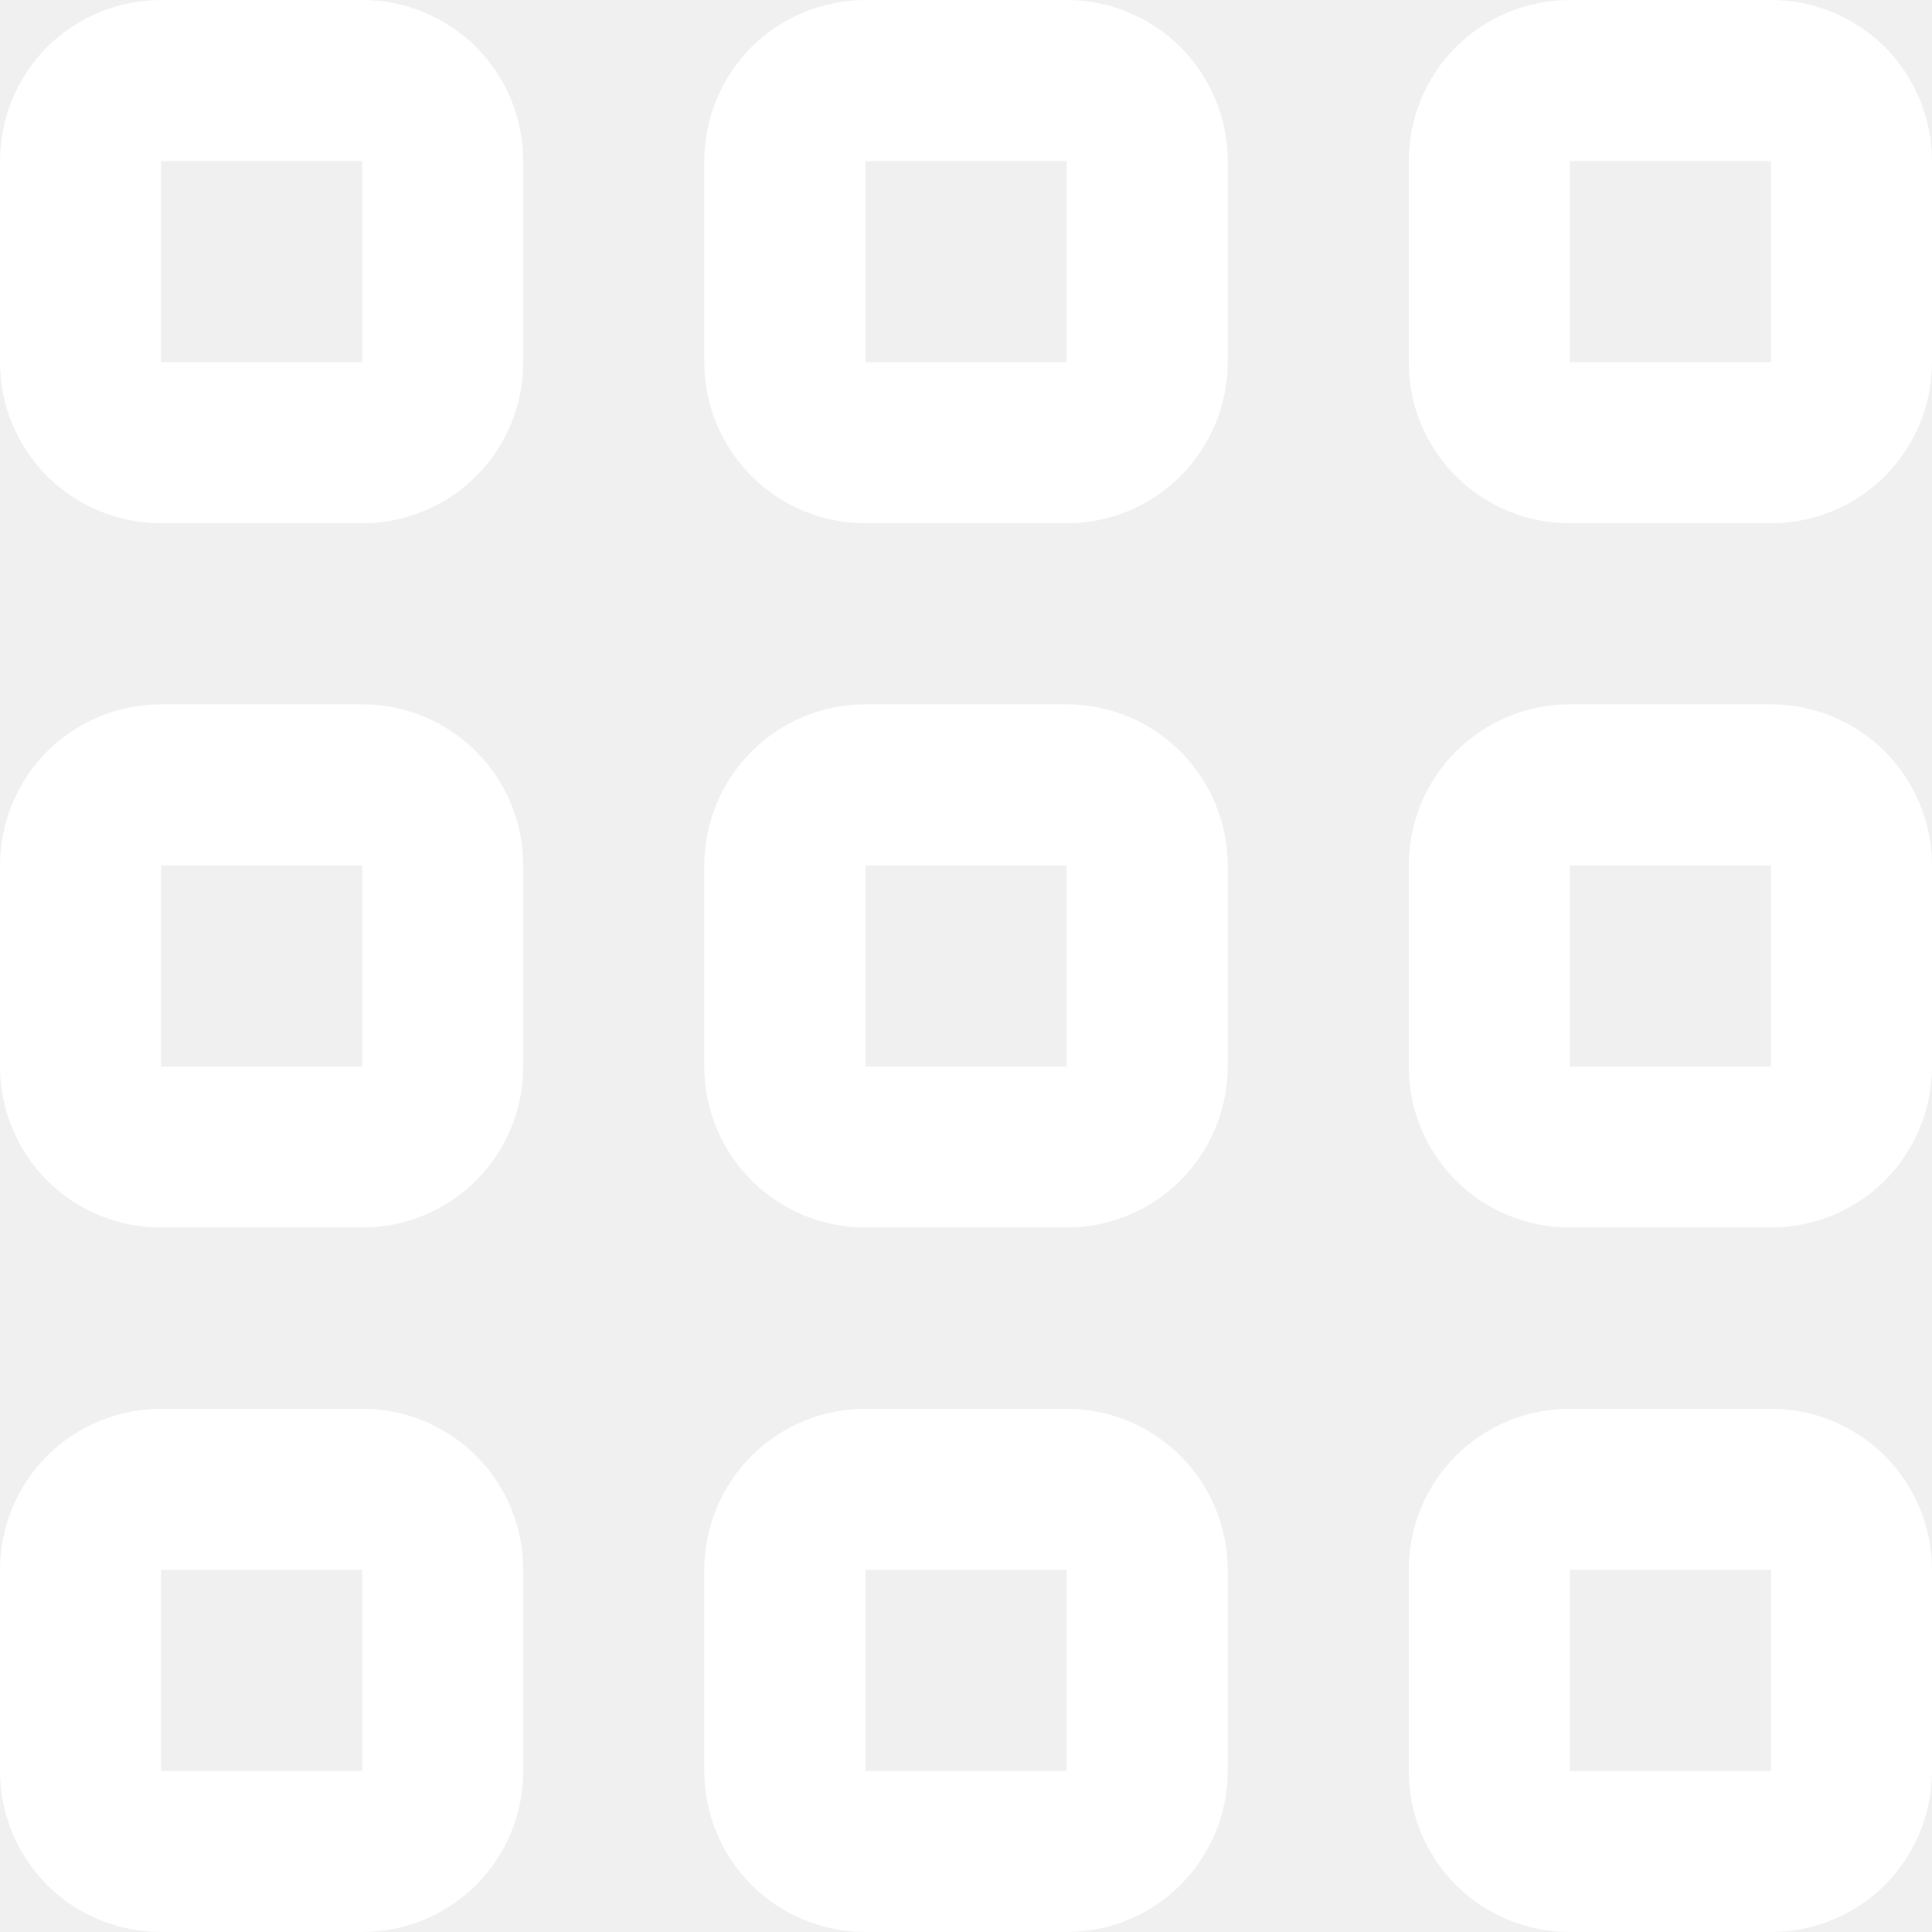
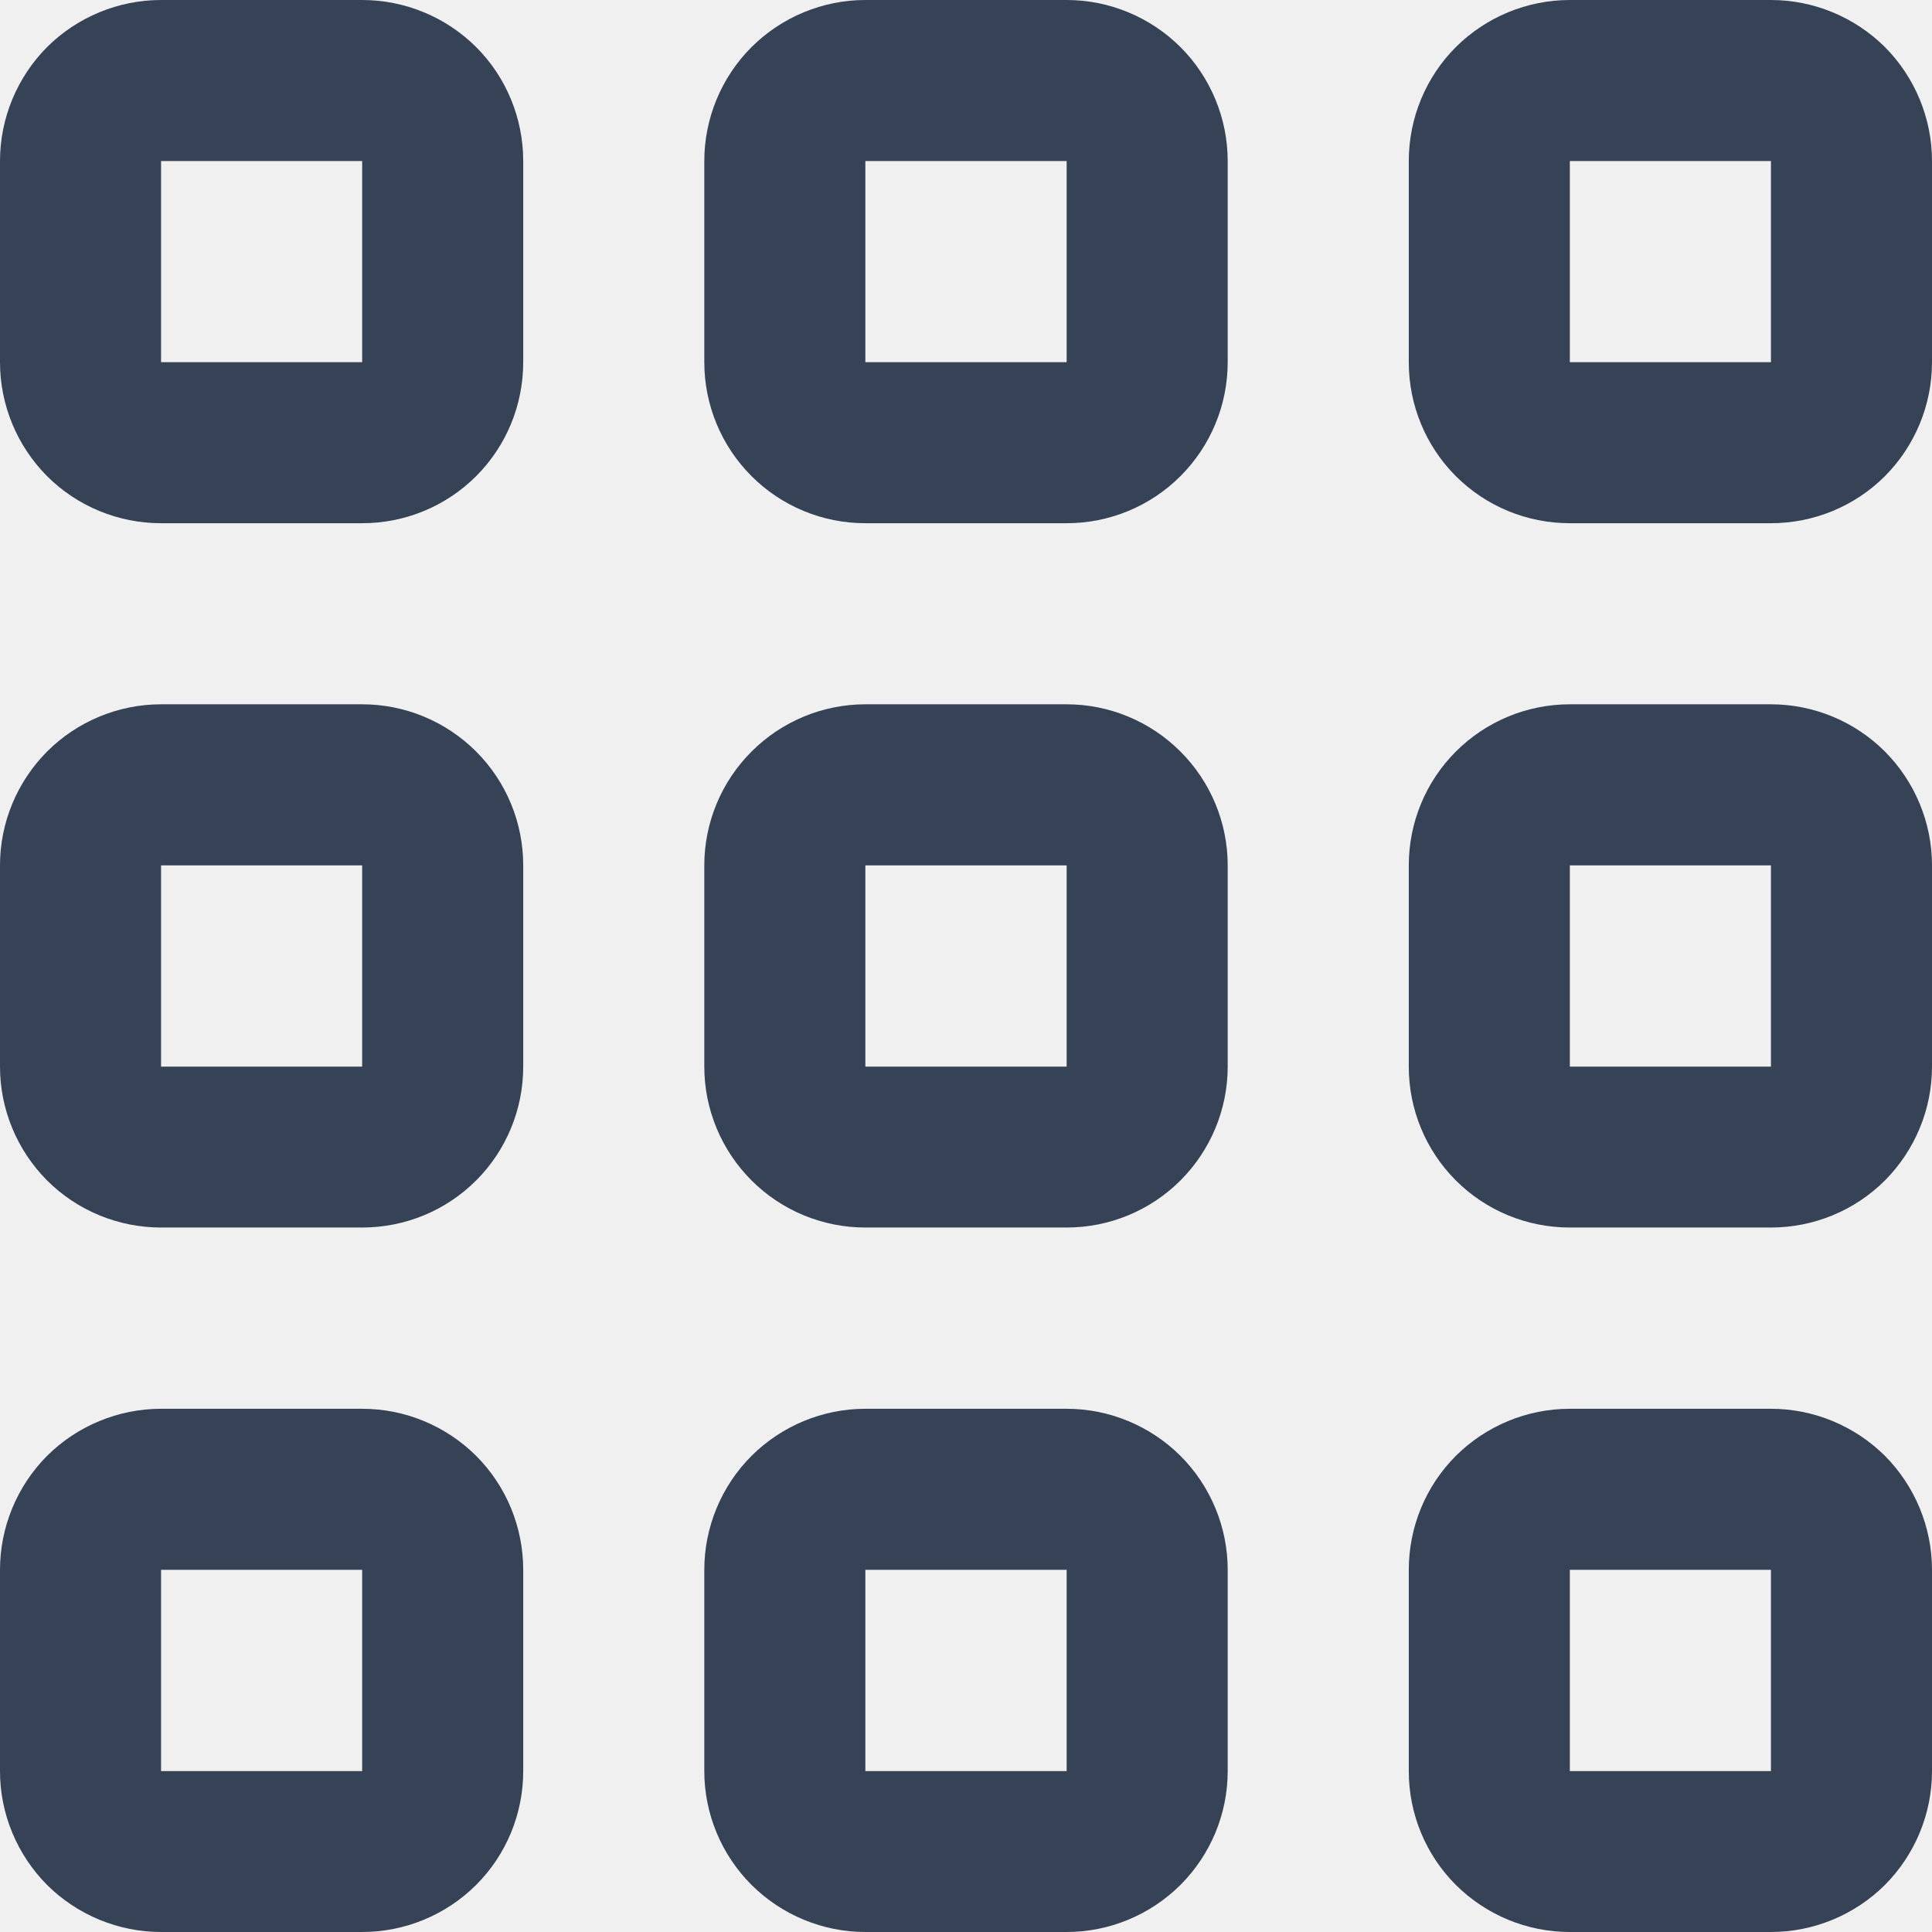
<svg xmlns="http://www.w3.org/2000/svg" width="11" height="11" viewBox="0 0 11 11" fill="none">
-   <g clip-path="url(#clip0_191_405)">
-     <path d="M2.062 8.021H0.917C0.674 8.021 0.44 8.118 0.268 8.289C0.097 8.461 0 8.695 0 8.938L0 10.084C0 10.327 0.097 10.56 0.268 10.732C0.44 10.904 0.674 11 0.917 11H2.062C2.306 11 2.539 10.904 2.711 10.732C2.883 10.56 2.979 10.327 2.979 10.084V8.938C2.979 8.695 2.883 8.461 2.711 8.289C2.539 8.118 2.306 8.021 2.062 8.021ZM2.062 10.084H0.917V8.938H2.062V10.084Z" fill="white" />
-     <path d="M10.083 8.021H8.938C8.694 8.021 8.461 8.118 8.289 8.289C8.117 8.461 8.021 8.695 8.021 8.938V10.084C8.021 10.327 8.117 10.56 8.289 10.732C8.461 10.904 8.694 11 8.938 11H10.083C10.326 11 10.56 10.904 10.732 10.732C10.903 10.56 11 10.327 11 10.084V8.938C11 8.695 10.903 8.461 10.732 8.289C10.56 8.118 10.326 8.021 10.083 8.021ZM10.083 10.084H8.938V8.938H10.083V10.084Z" fill="white" />
-     <path d="M2.062 4.01H0.917C0.674 4.01 0.44 4.107 0.268 4.279C0.097 4.451 0 4.684 0 4.927L0 6.073C0 6.316 0.097 6.549 0.268 6.721C0.44 6.893 0.674 6.989 0.917 6.989H2.062C2.306 6.989 2.539 6.893 2.711 6.721C2.883 6.549 2.979 6.316 2.979 6.073V4.927C2.979 4.684 2.883 4.451 2.711 4.279C2.539 4.107 2.306 4.01 2.062 4.01ZM2.062 6.073H0.917V4.927H2.062V6.073Z" fill="white" />
-     <path d="M10.083 4.01H8.938C8.694 4.01 8.461 4.107 8.289 4.279C8.117 4.451 8.021 4.684 8.021 4.927V6.073C8.021 6.316 8.117 6.549 8.289 6.721C8.461 6.893 8.694 6.989 8.938 6.989H10.083C10.326 6.989 10.56 6.893 10.732 6.721C10.903 6.549 11 6.316 11 6.073V4.927C11 4.684 10.903 4.451 10.732 4.279C10.56 4.107 10.326 4.01 10.083 4.01ZM10.083 6.073H8.938V4.927H10.083V6.073Z" fill="white" />
-     <path d="M2.062 0H0.917C0.674 0 0.44 0.097 0.268 0.268C0.097 0.44 0 0.674 0 0.917L0 2.062C0 2.306 0.097 2.539 0.268 2.711C0.44 2.883 0.674 2.979 0.917 2.979H2.062C2.306 2.979 2.539 2.883 2.711 2.711C2.883 2.539 2.979 2.306 2.979 2.062V0.917C2.979 0.674 2.883 0.44 2.711 0.268C2.539 0.097 2.306 0 2.062 0V0ZM2.062 2.062H0.917V0.917H2.062V2.062Z" fill="white" />
-     <path d="M6.073 8.021H4.927C4.684 8.021 4.451 8.118 4.279 8.289C4.107 8.461 4.01 8.695 4.01 8.938V10.084C4.01 10.327 4.107 10.56 4.279 10.732C4.451 10.904 4.684 11 4.927 11H6.073C6.316 11 6.549 10.904 6.721 10.732C6.893 10.56 6.99 10.327 6.99 10.084V8.938C6.99 8.695 6.893 8.461 6.721 8.289C6.549 8.118 6.316 8.021 6.073 8.021ZM6.073 10.084H4.927V8.938H6.073V10.084Z" fill="white" />
-     <path d="M6.073 4.01H4.927C4.684 4.01 4.451 4.107 4.279 4.279C4.107 4.451 4.01 4.684 4.01 4.927V6.073C4.01 6.316 4.107 6.549 4.279 6.721C4.451 6.893 4.684 6.989 4.927 6.989H6.073C6.316 6.989 6.549 6.893 6.721 6.721C6.893 6.549 6.99 6.316 6.99 6.073V4.927C6.99 4.684 6.893 4.451 6.721 4.279C6.549 4.107 6.316 4.01 6.073 4.01ZM6.073 6.073H4.927V4.927H6.073V6.073Z" fill="white" />
-     <path d="M6.073 0H4.927C4.684 0 4.451 0.097 4.279 0.268C4.107 0.44 4.01 0.674 4.01 0.917V2.062C4.01 2.306 4.107 2.539 4.279 2.711C4.451 2.883 4.684 2.979 4.927 2.979H6.073C6.316 2.979 6.549 2.883 6.721 2.711C6.893 2.539 6.99 2.306 6.99 2.062V0.917C6.99 0.674 6.893 0.44 6.721 0.268C6.549 0.097 6.316 0 6.073 0V0ZM6.073 2.062H4.927V0.917H6.073V2.062Z" fill="white" />
-     <path d="M10.083 0H8.938C8.694 0 8.461 0.097 8.289 0.268C8.117 0.44 8.021 0.674 8.021 0.917V2.062C8.021 2.306 8.117 2.539 8.289 2.711C8.461 2.883 8.694 2.979 8.938 2.979H10.083C10.326 2.979 10.56 2.883 10.732 2.711C10.903 2.539 11 2.306 11 2.062V0.917C11 0.674 10.903 0.44 10.732 0.268C10.56 0.097 10.326 0 10.083 0V0ZM10.083 2.062H8.938V0.917H10.083V2.062Z" fill="white" />
+   <g clip-path="url(#clip0_191_412)">
+     <path d="M2.062 8.021H0.917C0.674 8.021 0.44 8.118 0.268 8.289C0.097 8.461 0 8.695 0 8.938L0 10.084C0 10.327 0.097 10.56 0.268 10.732C0.44 10.903 0.674 11 0.917 11H2.062C2.306 11 2.539 10.903 2.711 10.732C2.883 10.56 2.979 10.327 2.979 10.084V8.938C2.979 8.695 2.883 8.461 2.711 8.289C2.539 8.118 2.306 8.021 2.062 8.021ZM2.062 10.084H0.917V8.938H2.062V10.084Z" fill="#364356" />
+     <path d="M10.083 8.021H8.938C8.694 8.021 8.461 8.118 8.289 8.289C8.117 8.461 8.021 8.695 8.021 8.938V10.084C8.021 10.327 8.117 10.56 8.289 10.732C8.461 10.903 8.694 11 8.938 11H10.083C10.326 11 10.56 10.903 10.732 10.732C10.903 10.56 11 10.327 11 10.084V8.938C11 8.695 10.903 8.461 10.732 8.289C10.56 8.118 10.326 8.021 10.083 8.021ZM10.083 10.084H8.938V8.938H10.083V10.084Z" fill="#364356" />
+     <path d="M2.062 4.01H0.917C0.674 4.01 0.44 4.107 0.268 4.279C0.097 4.451 0 4.684 0 4.927L0 6.073C0 6.316 0.097 6.549 0.268 6.721C0.44 6.893 0.674 6.989 0.917 6.989H2.062C2.306 6.989 2.539 6.893 2.711 6.721C2.883 6.549 2.979 6.316 2.979 6.073V4.927C2.979 4.684 2.883 4.451 2.711 4.279C2.539 4.107 2.306 4.01 2.062 4.01ZM2.062 6.073H0.917V4.927H2.062V6.073Z" fill="#364356" />
+     <path d="M10.083 4.01H8.938C8.694 4.01 8.461 4.107 8.289 4.279C8.117 4.451 8.021 4.684 8.021 4.927V6.073C8.021 6.316 8.117 6.549 8.289 6.721C8.461 6.893 8.694 6.989 8.938 6.989H10.083C10.326 6.989 10.56 6.893 10.732 6.721C10.903 6.549 11 6.316 11 6.073V4.927C11 4.684 10.903 4.451 10.732 4.279C10.56 4.107 10.326 4.01 10.083 4.01ZM10.083 6.073H8.938V4.927H10.083V6.073Z" fill="#364356" />
+     <path d="M2.062 0H0.917C0.674 0 0.44 0.097 0.268 0.268C0.097 0.44 0 0.674 0 0.917L0 2.062C0 2.306 0.097 2.539 0.268 2.711C0.44 2.883 0.674 2.979 0.917 2.979H2.062C2.306 2.979 2.539 2.883 2.711 2.711C2.883 2.539 2.979 2.306 2.979 2.062V0.917C2.979 0.674 2.883 0.44 2.711 0.268C2.539 0.097 2.306 0 2.062 0V0ZM2.062 2.062H0.917V0.917H2.062V2.062Z" fill="#364356" />
+     <path d="M6.073 8.021H4.927C4.684 8.021 4.451 8.118 4.279 8.289C4.107 8.461 4.01 8.695 4.01 8.938V10.084C4.01 10.327 4.107 10.56 4.279 10.732C4.451 10.903 4.684 11 4.927 11H6.073C6.316 11 6.549 10.903 6.721 10.732C6.893 10.56 6.99 10.327 6.99 10.084V8.938C6.99 8.695 6.893 8.461 6.721 8.289C6.549 8.118 6.316 8.021 6.073 8.021ZM6.073 10.084H4.927V8.938H6.073V10.084Z" fill="#364356" />
+     <path d="M6.073 4.01H4.927C4.684 4.01 4.451 4.107 4.279 4.279C4.107 4.451 4.01 4.684 4.01 4.927V6.073C4.01 6.316 4.107 6.549 4.279 6.721C4.451 6.893 4.684 6.989 4.927 6.989H6.073C6.316 6.989 6.549 6.893 6.721 6.721C6.893 6.549 6.99 6.316 6.99 6.073V4.927C6.99 4.684 6.893 4.451 6.721 4.279C6.549 4.107 6.316 4.01 6.073 4.01ZM6.073 6.073H4.927V4.927H6.073V6.073Z" fill="#364356" />
+     <path d="M6.073 0H4.927C4.684 0 4.451 0.097 4.279 0.268C4.107 0.44 4.01 0.674 4.01 0.917V2.062C4.01 2.306 4.107 2.539 4.279 2.711C4.451 2.883 4.684 2.979 4.927 2.979H6.073C6.316 2.979 6.549 2.883 6.721 2.711C6.893 2.539 6.99 2.306 6.99 2.062V0.917C6.99 0.674 6.893 0.44 6.721 0.268C6.549 0.097 6.316 0 6.073 0V0ZM6.073 2.062H4.927V0.917H6.073V2.062Z" fill="#364356" />
+     <path d="M10.083 0H8.938C8.694 0 8.461 0.097 8.289 0.268C8.117 0.44 8.021 0.674 8.021 0.917V2.062C8.021 2.306 8.117 2.539 8.289 2.711C8.461 2.883 8.694 2.979 8.938 2.979H10.083C10.326 2.979 10.56 2.883 10.732 2.711C10.903 2.539 11 2.306 11 2.062V0.917C11 0.674 10.903 0.44 10.732 0.268C10.56 0.097 10.326 0 10.083 0V0ZM10.083 2.062H8.938V0.917H10.083V2.062Z" fill="#364356" />
  </g>
  <defs>
-     <clipPath id="clip0_191_405">
+     <clipPath id="clip0_191_412">
      <rect width="11" height="11" fill="white" />
    </clipPath>
  </defs>
</svg>
